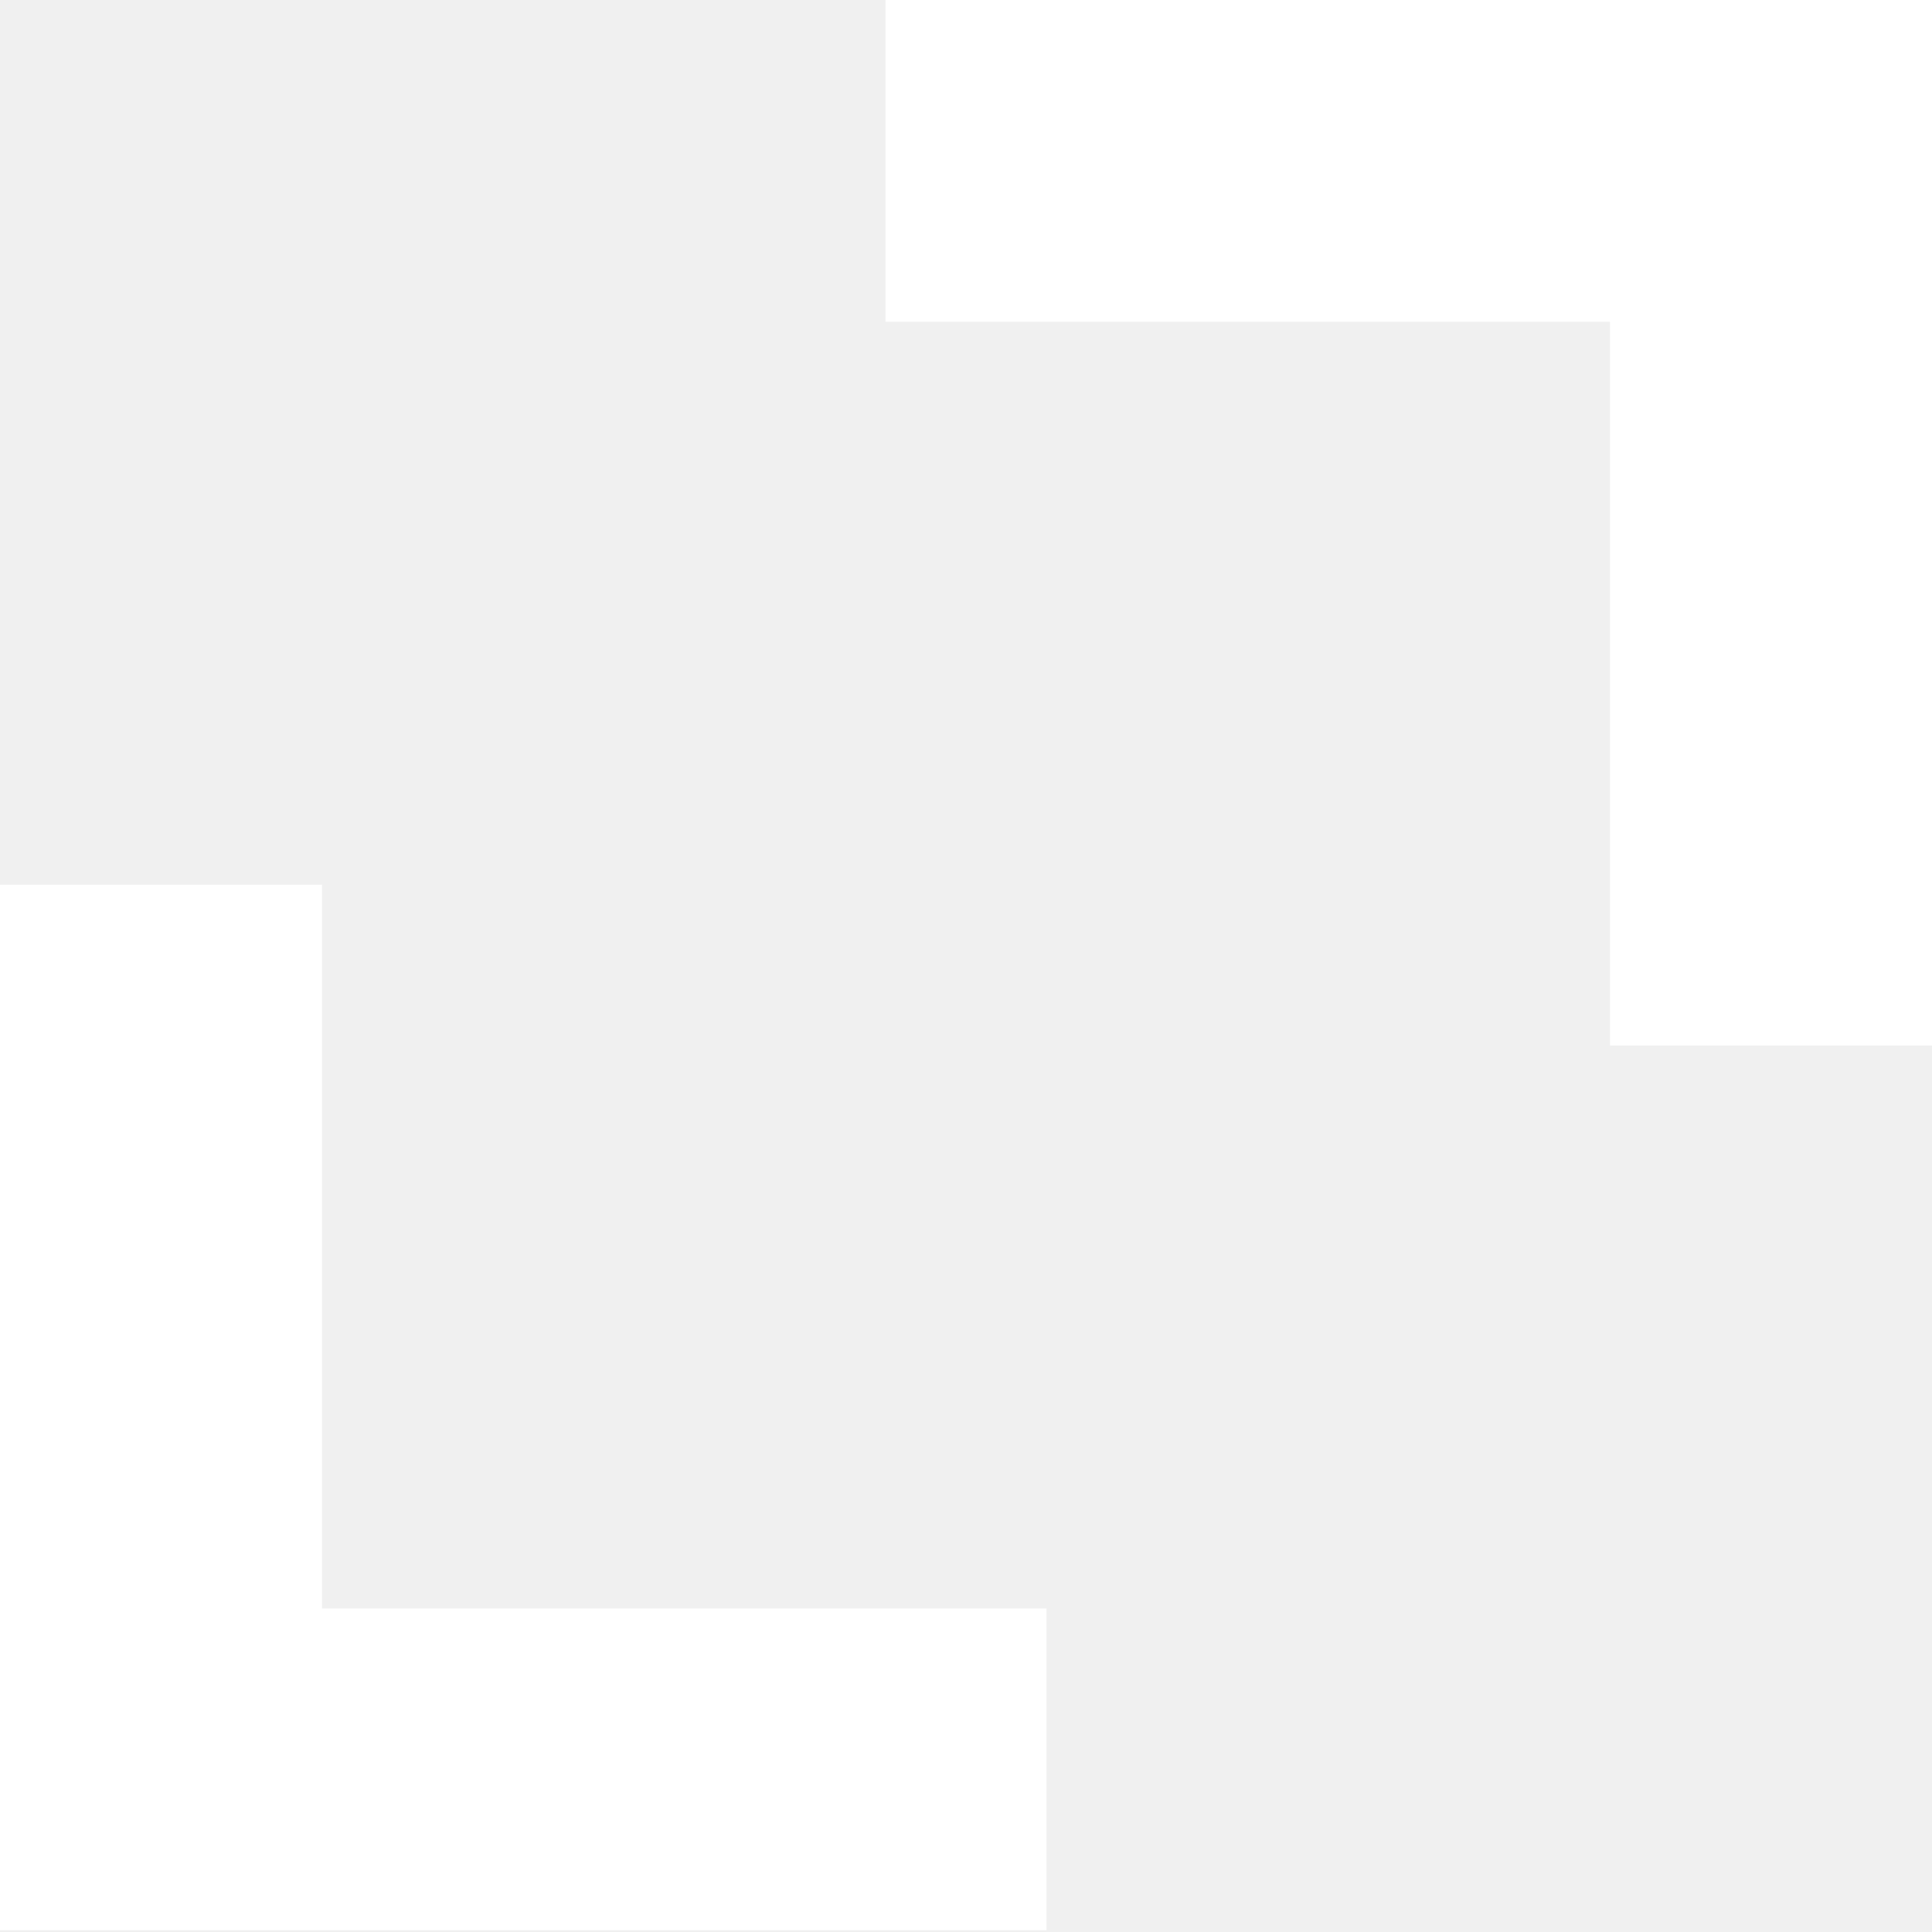
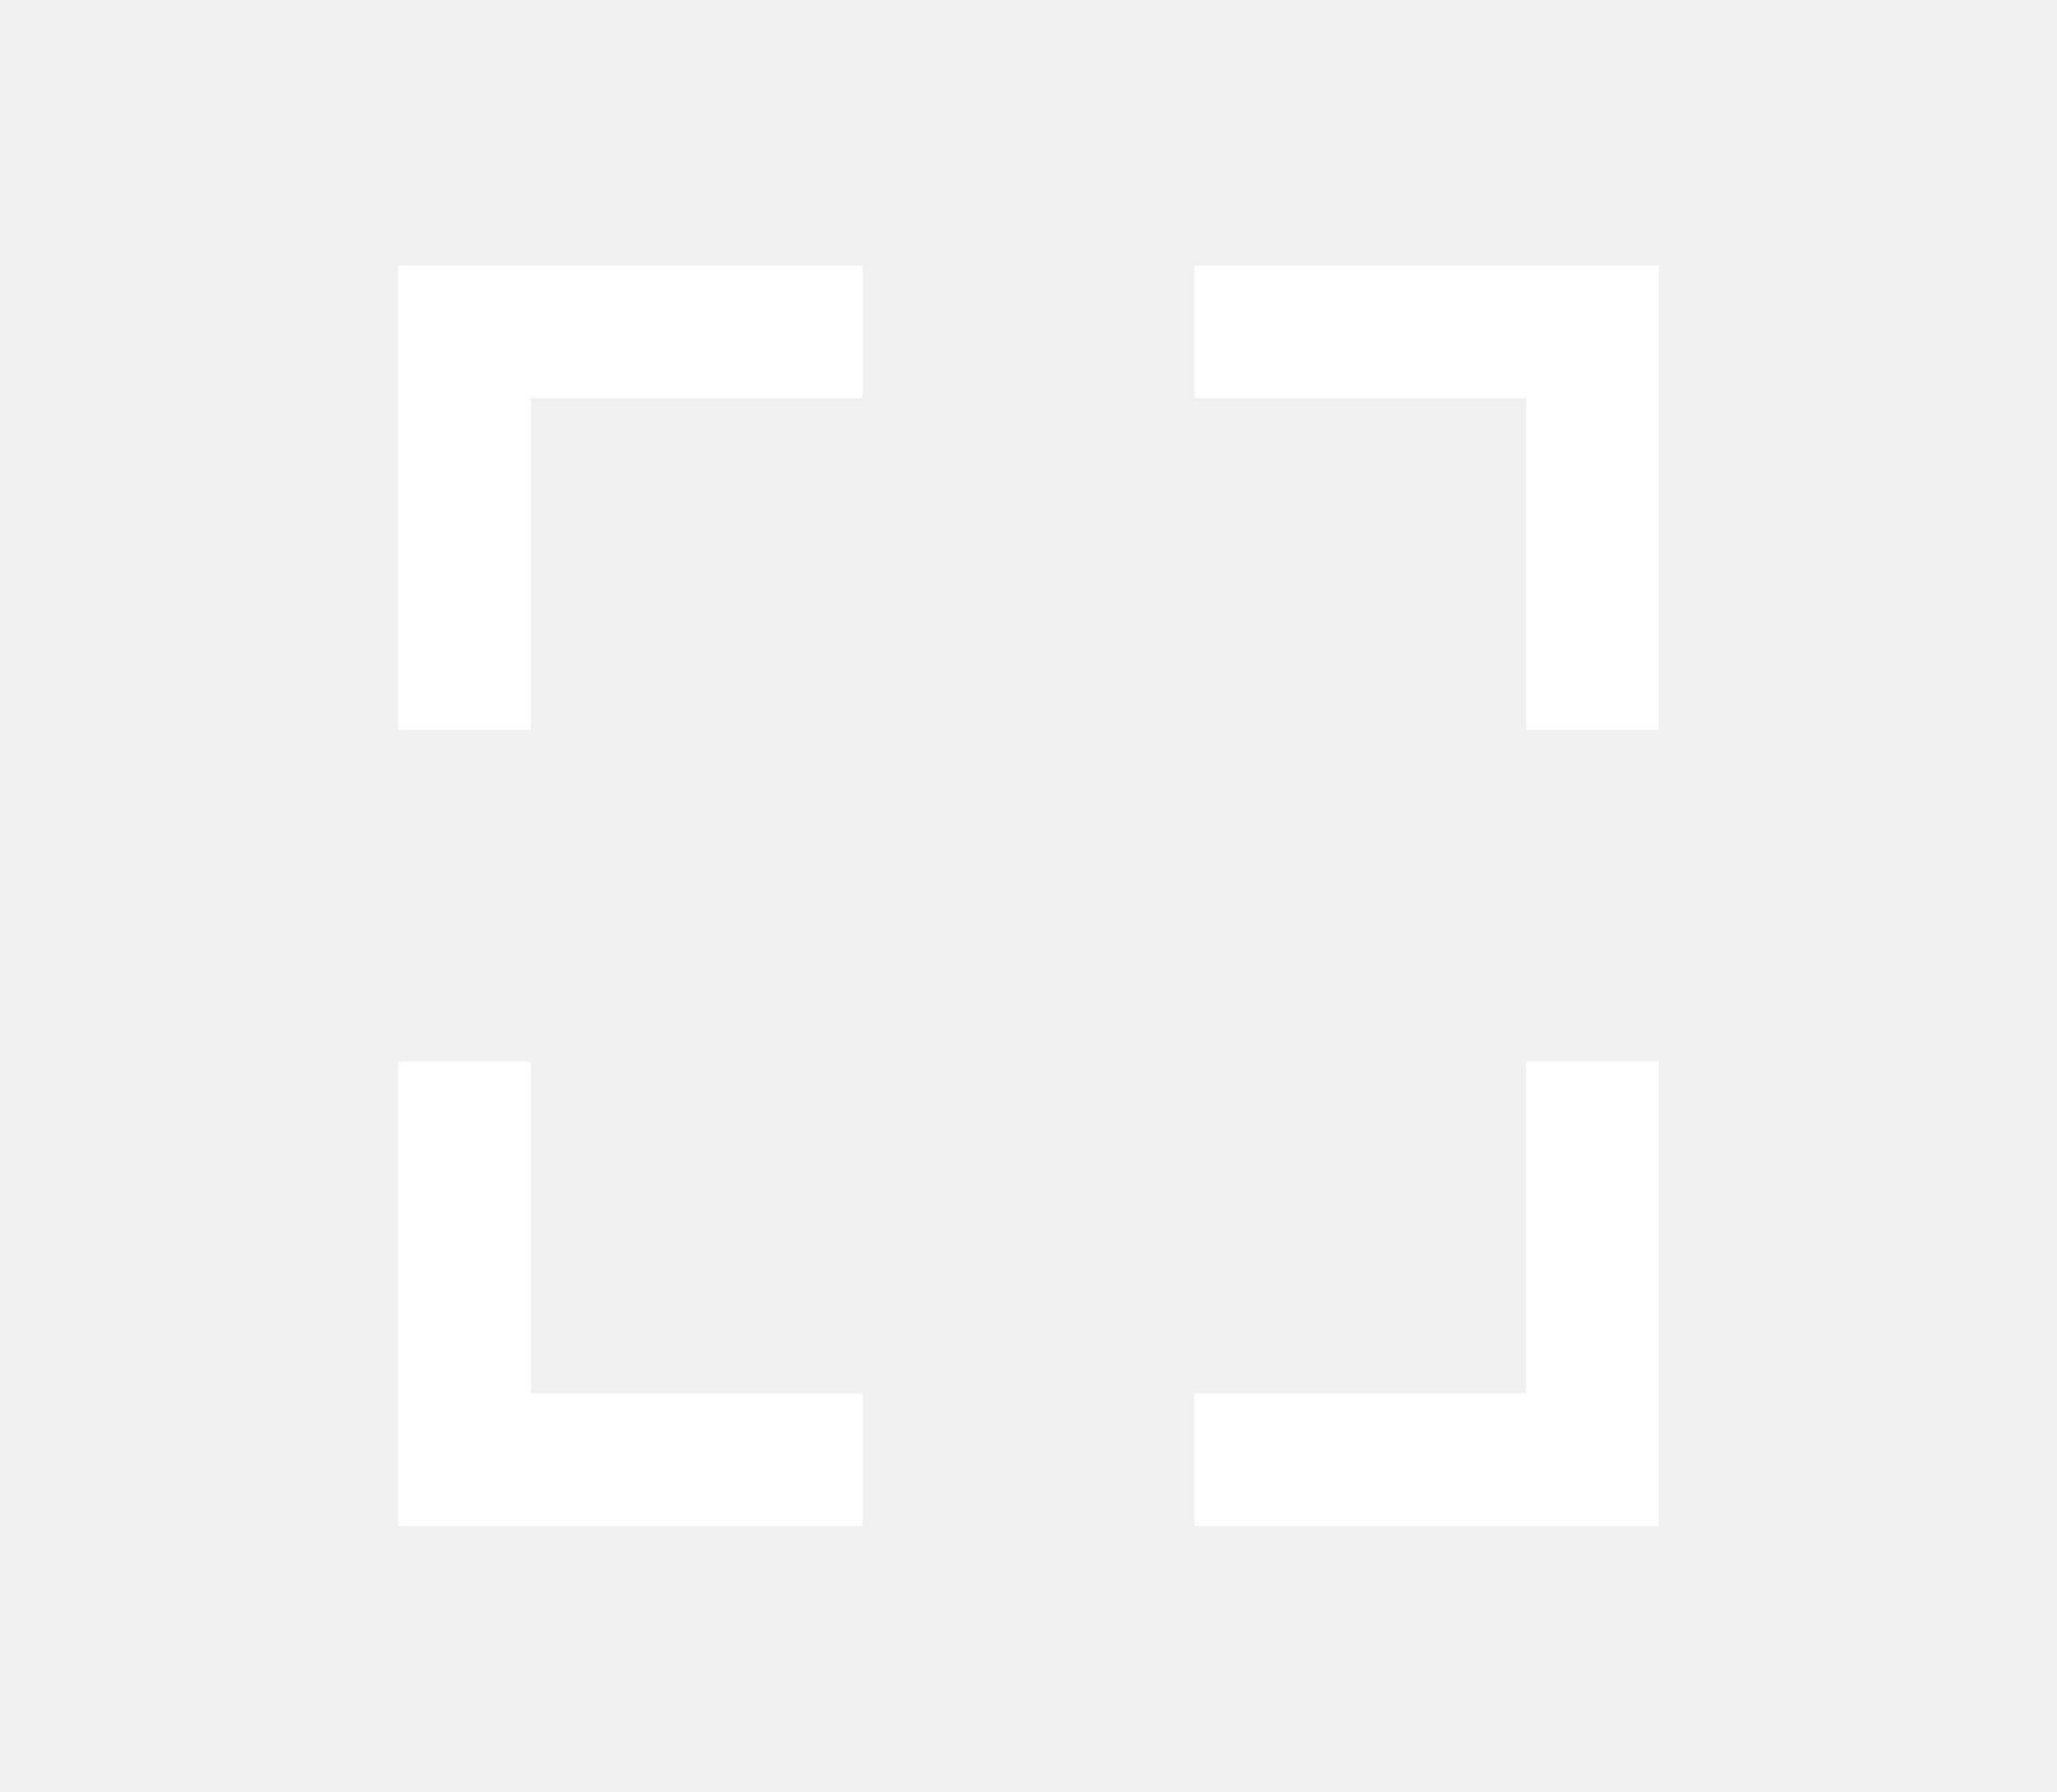
- <svg xmlns="http://www.w3.org/2000/svg" width="15" height="15" viewBox="0 0 15 15" fill="none">
-   <path d="M15 8.117H12.5V2.498H6.875V0H15V8.117ZM0 14.986H8.125V12.488H2.5V6.869H0V14.986Z" fill="white" />
+ <svg xmlns="http://www.w3.org/2000/svg" width="31" height="27" viewBox="0 0 31 27" fill="none">
+   <path fill-rule="evenodd" clip-rule="evenodd" d="M8 16H6V23H13V21H8V16Z" fill="white" />
+   <path fill-rule="evenodd" clip-rule="evenodd" d="M13 4H6V11H8V6H13V4Z" fill="white" />
+   <path fill-rule="evenodd" clip-rule="evenodd" d="M25 4H18V6H23V11H25V4Z" fill="white" />
+   <path fill-rule="evenodd" clip-rule="evenodd" d="M18 21V23H25V16H23V21H18Z" fill="white" />
</svg>
